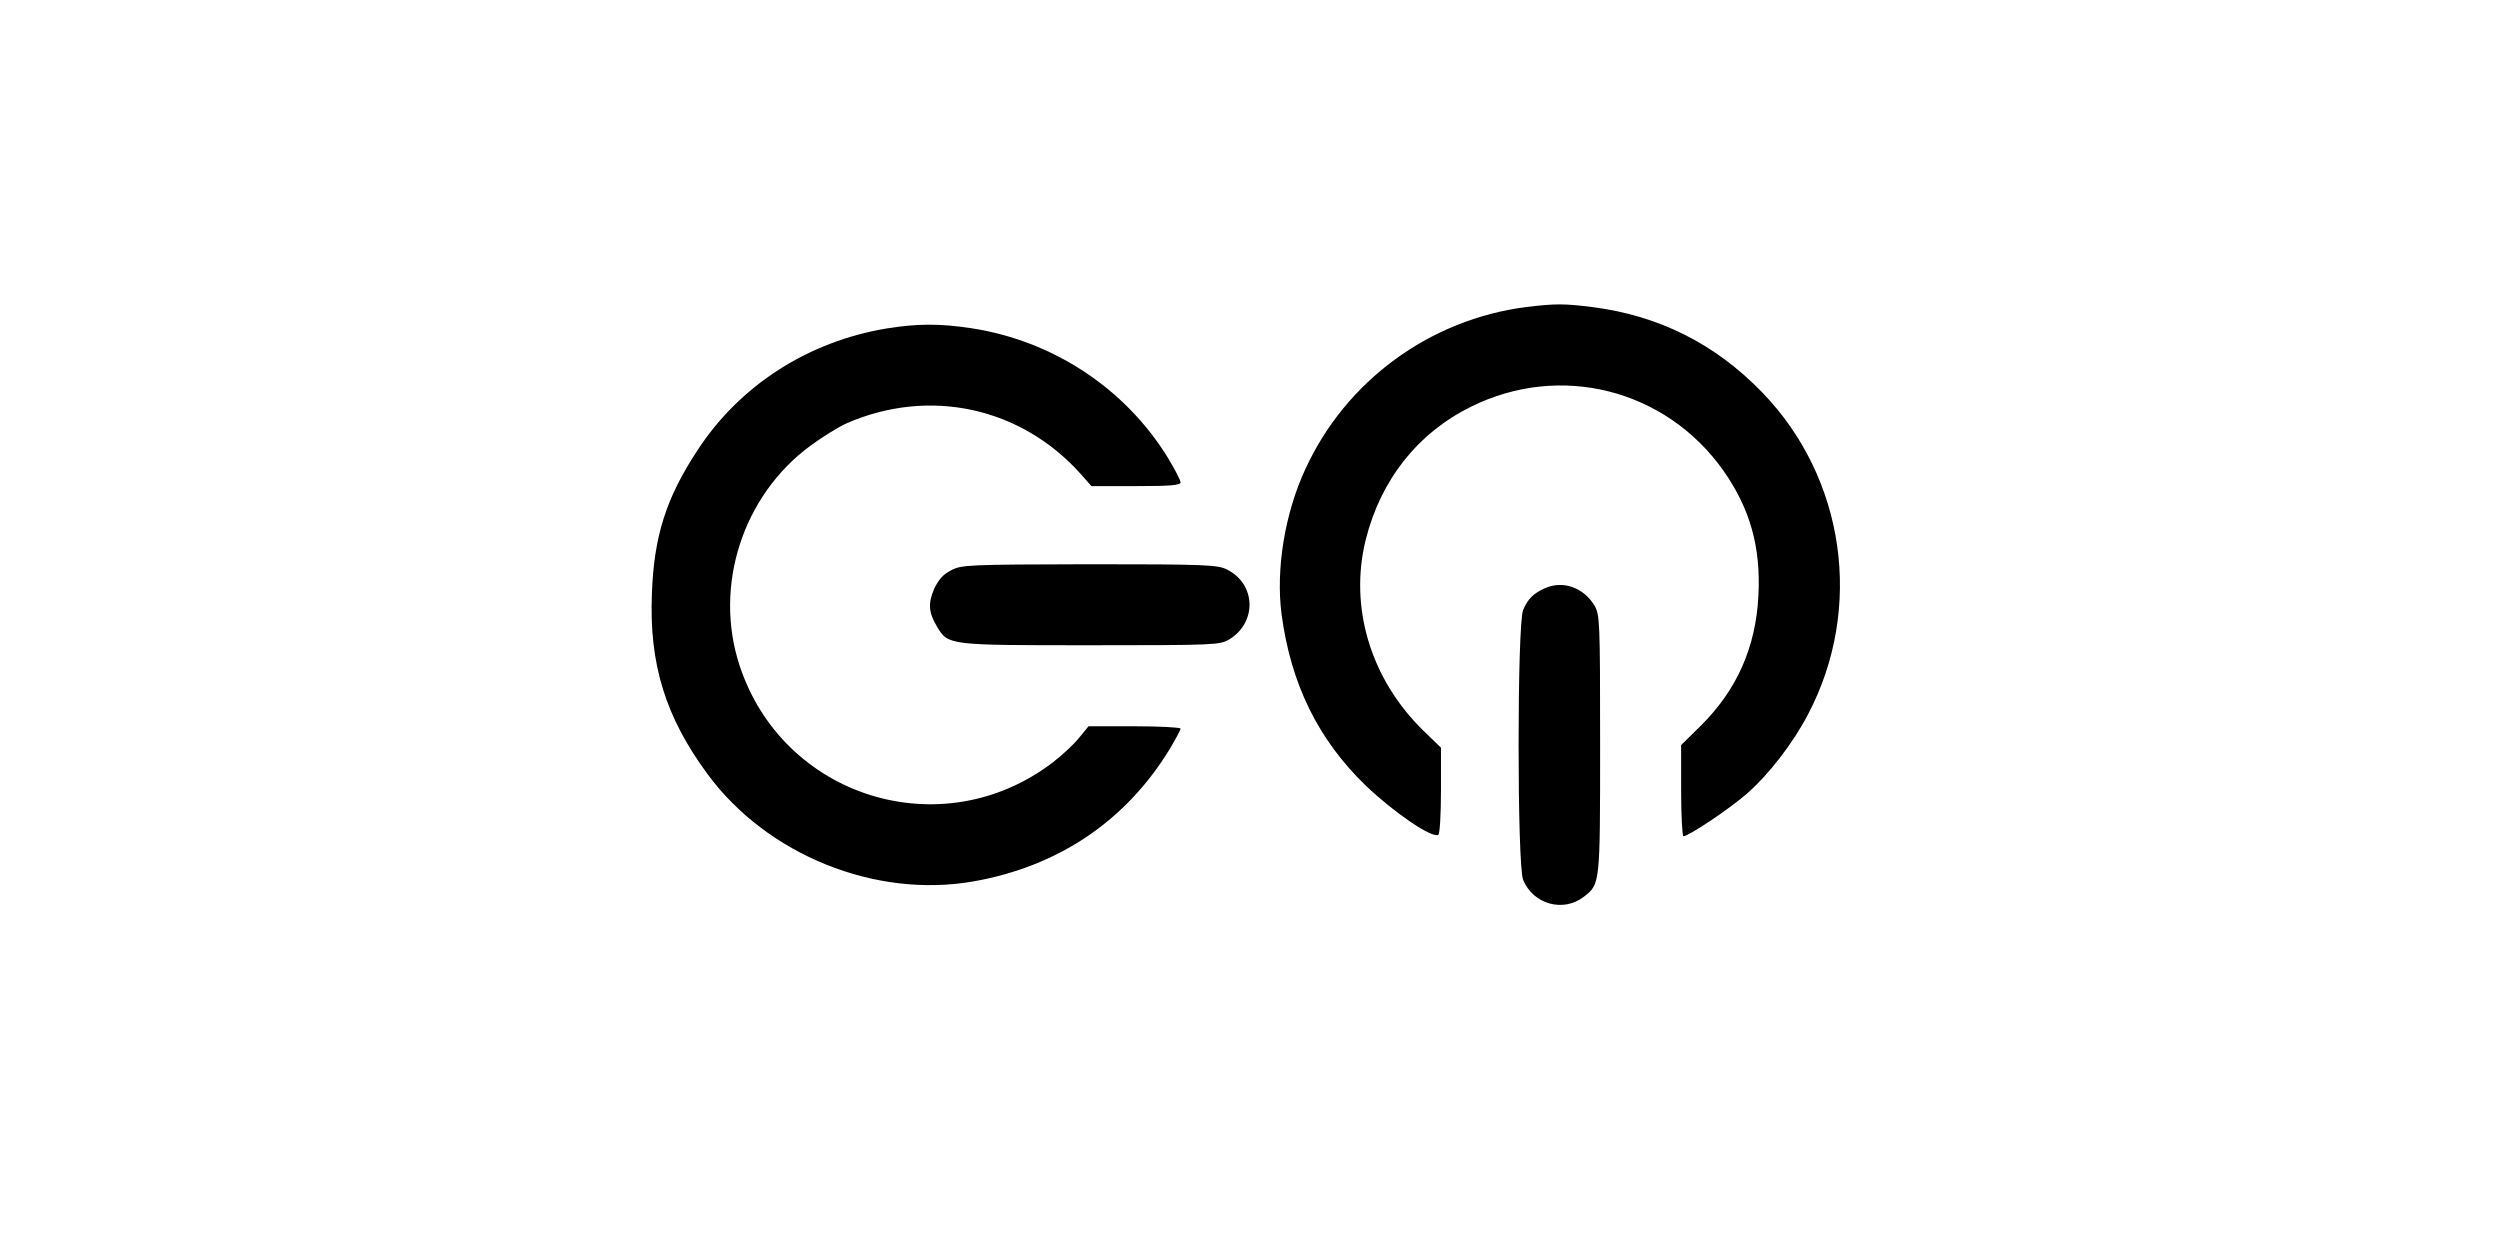
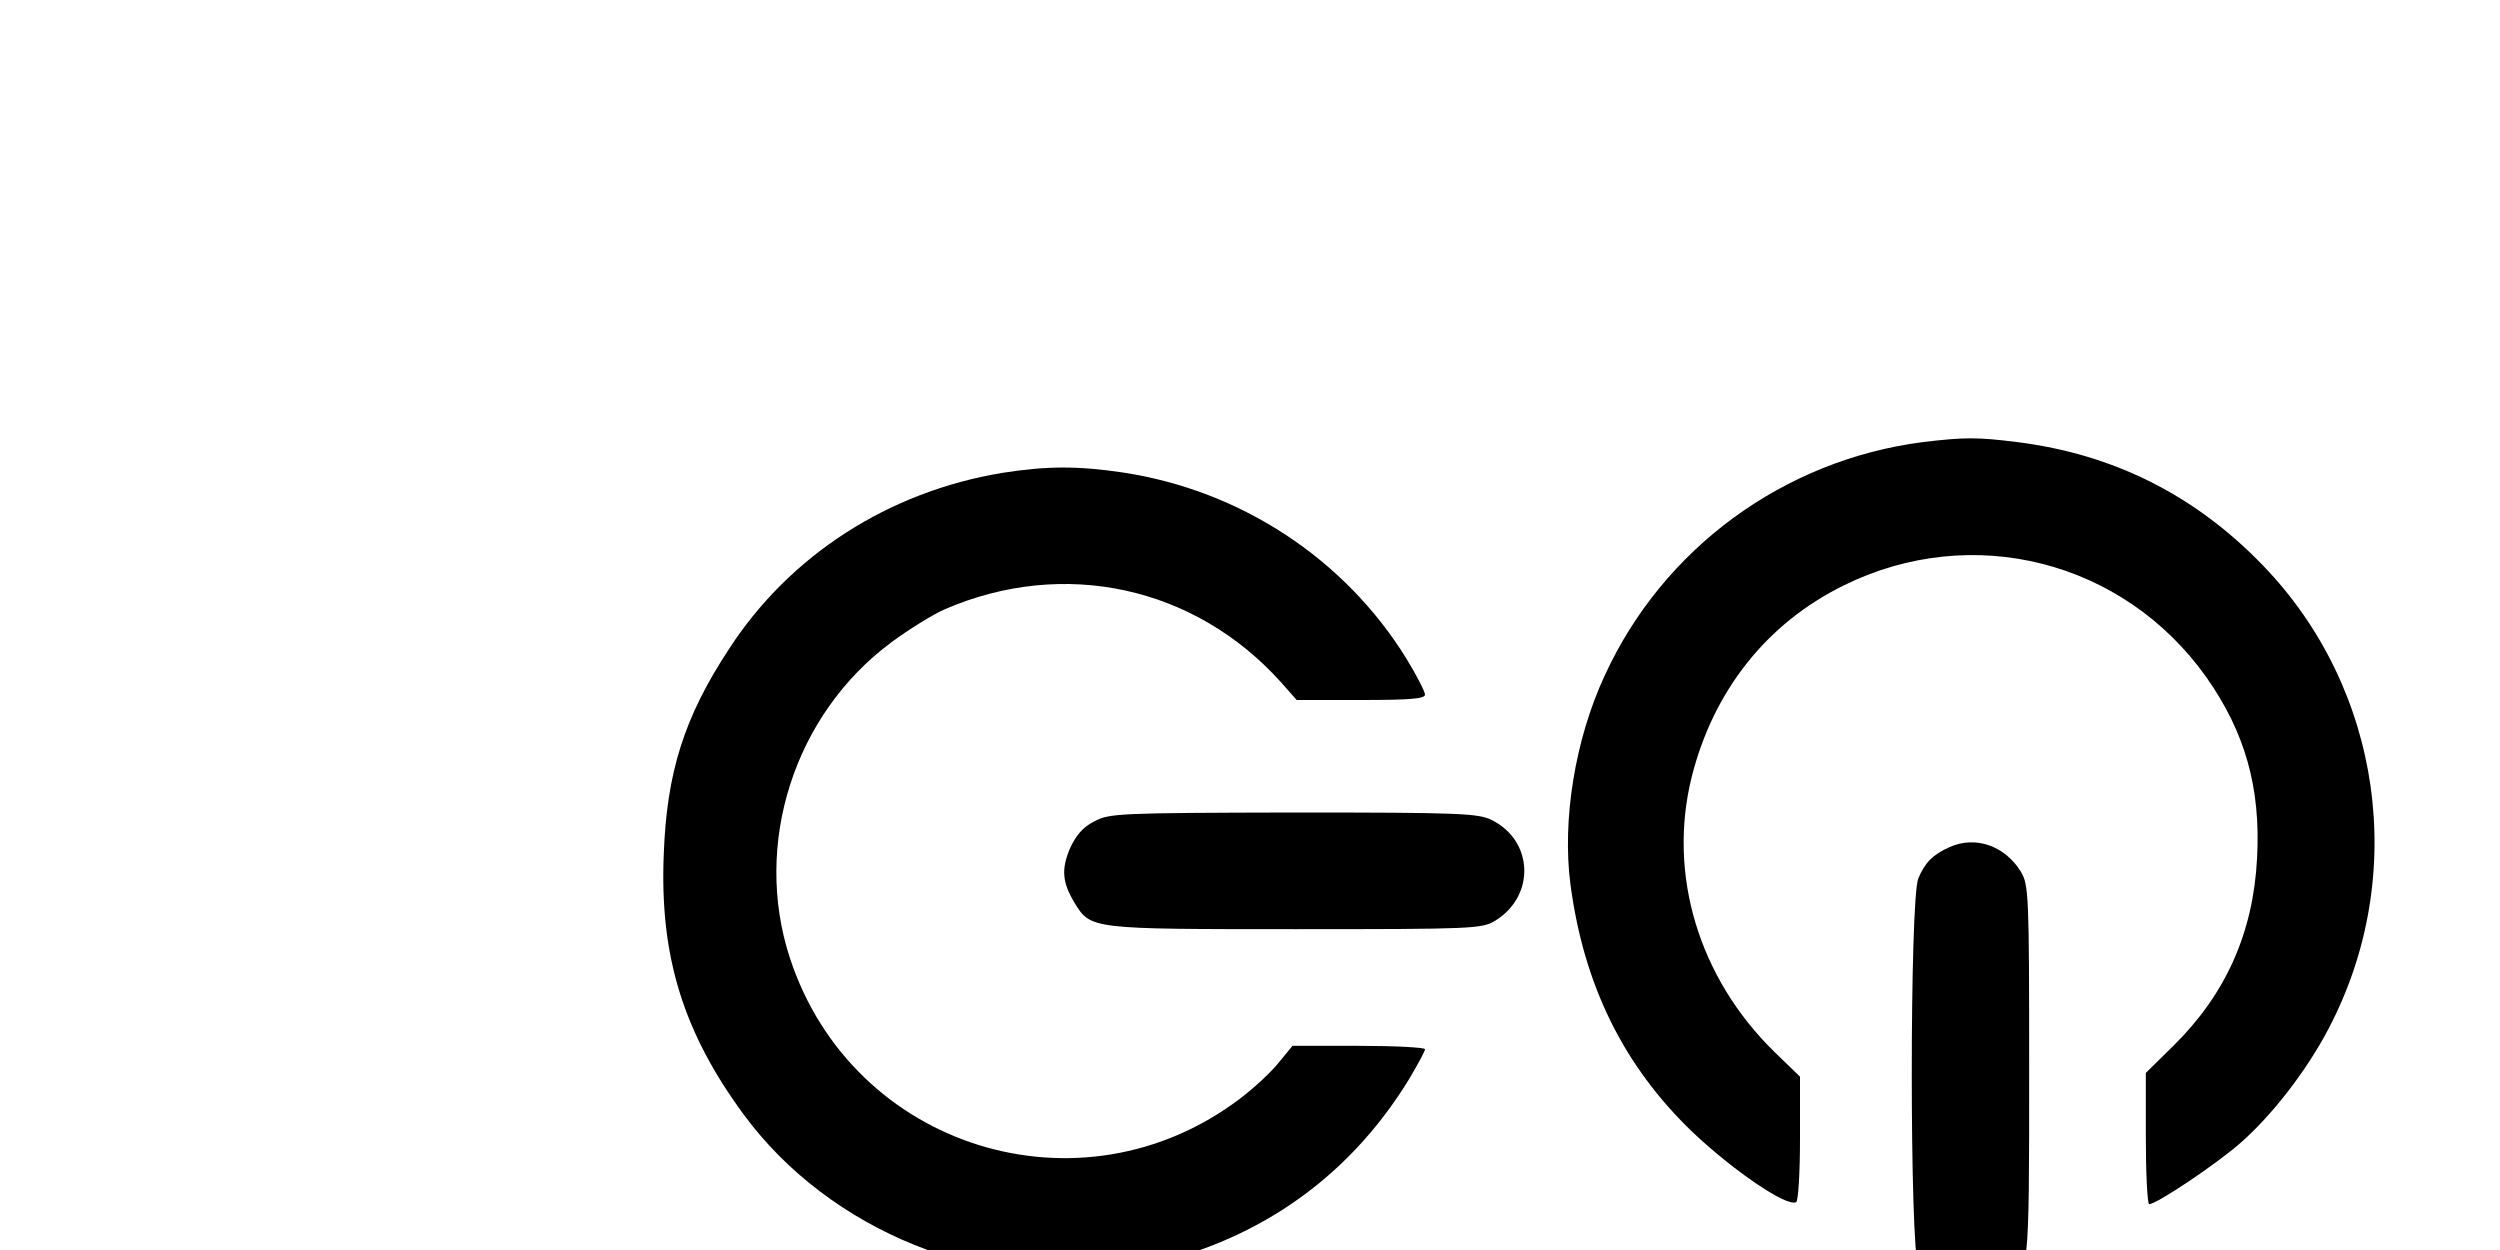
- <svg xmlns="http://www.w3.org/2000/svg" version="1.0" width="200pt" height="100pt" viewBox="0 0 432 432" preserveAspectRatio="xMidYMid meet">
+ <svg xmlns="http://www.w3.org/2000/svg" version="1.0" width="200pt" height="100pt" viewBox="0 0 300 300" preserveAspectRatio="xMidYMid meet">
  <g transform="translate(0,432) scale(0.1,-0.1)" fill="#000000" stroke="none">
    <path d="M3115 3259 c-334 -43 -624 -255 -764 -561 -71 -153 -102 -346 -82 -500 32 -242 127 -435 292 -594 98 -93 228 -182 250 -169 5 4 9 72 9 153 l0 148 -61 59 c-182 178 -257 426 -199 660 52 207 180 369 365 460 308 152 671 60 870 -220 93 -132 131 -265 122 -434 -9 -179 -75 -327 -201 -451 l-66 -65 0 -157 c0 -87 4 -158 8 -158 18 0 161 96 218 146 77 67 161 176 213 276 192 366 128 815 -158 1111 -162 168 -358 267 -590 296 -95 12 -126 12 -226 0z" />
    <path d="M905 3185 c-272 -45 -509 -197 -655 -422 -108 -164 -150 -297 -157 -494 -10 -244 47 -427 192 -624 206 -280 581 -431 920 -371 294 52 527 210 678 458 20 34 37 65 37 70 0 4 -72 8 -159 8 l-159 0 -32 -39 c-17 -22 -59 -61 -93 -87 -383 -291 -931 -120 -1081 336 -90 274 10 586 244 759 42 31 100 67 128 79 285 123 599 55 806 -175 l38 -43 154 0 c119 0 154 3 154 13 0 7 -20 46 -45 87 -148 239 -397 403 -680 446 -108 16 -183 16 -290 -1z" />
    <path d="M1127 2349 c-28 -14 -44 -33 -59 -65 -21 -50 -19 -81 11 -131 39 -63 37 -63 530 -63 427 0 447 1 479 20 97 59 93 192 -8 242 -32 16 -76 18 -475 18 -422 -1 -442 -2 -478 -21z" />
    <path d="M3179 2287 c-40 -18 -59 -37 -75 -75 -21 -50 -21 -883 0 -933 35 -85 140 -113 210 -58 56 44 56 40 56 526 0 429 -1 449 -20 481 -38 62 -109 87 -171 59z" />
  </g>
</svg>
